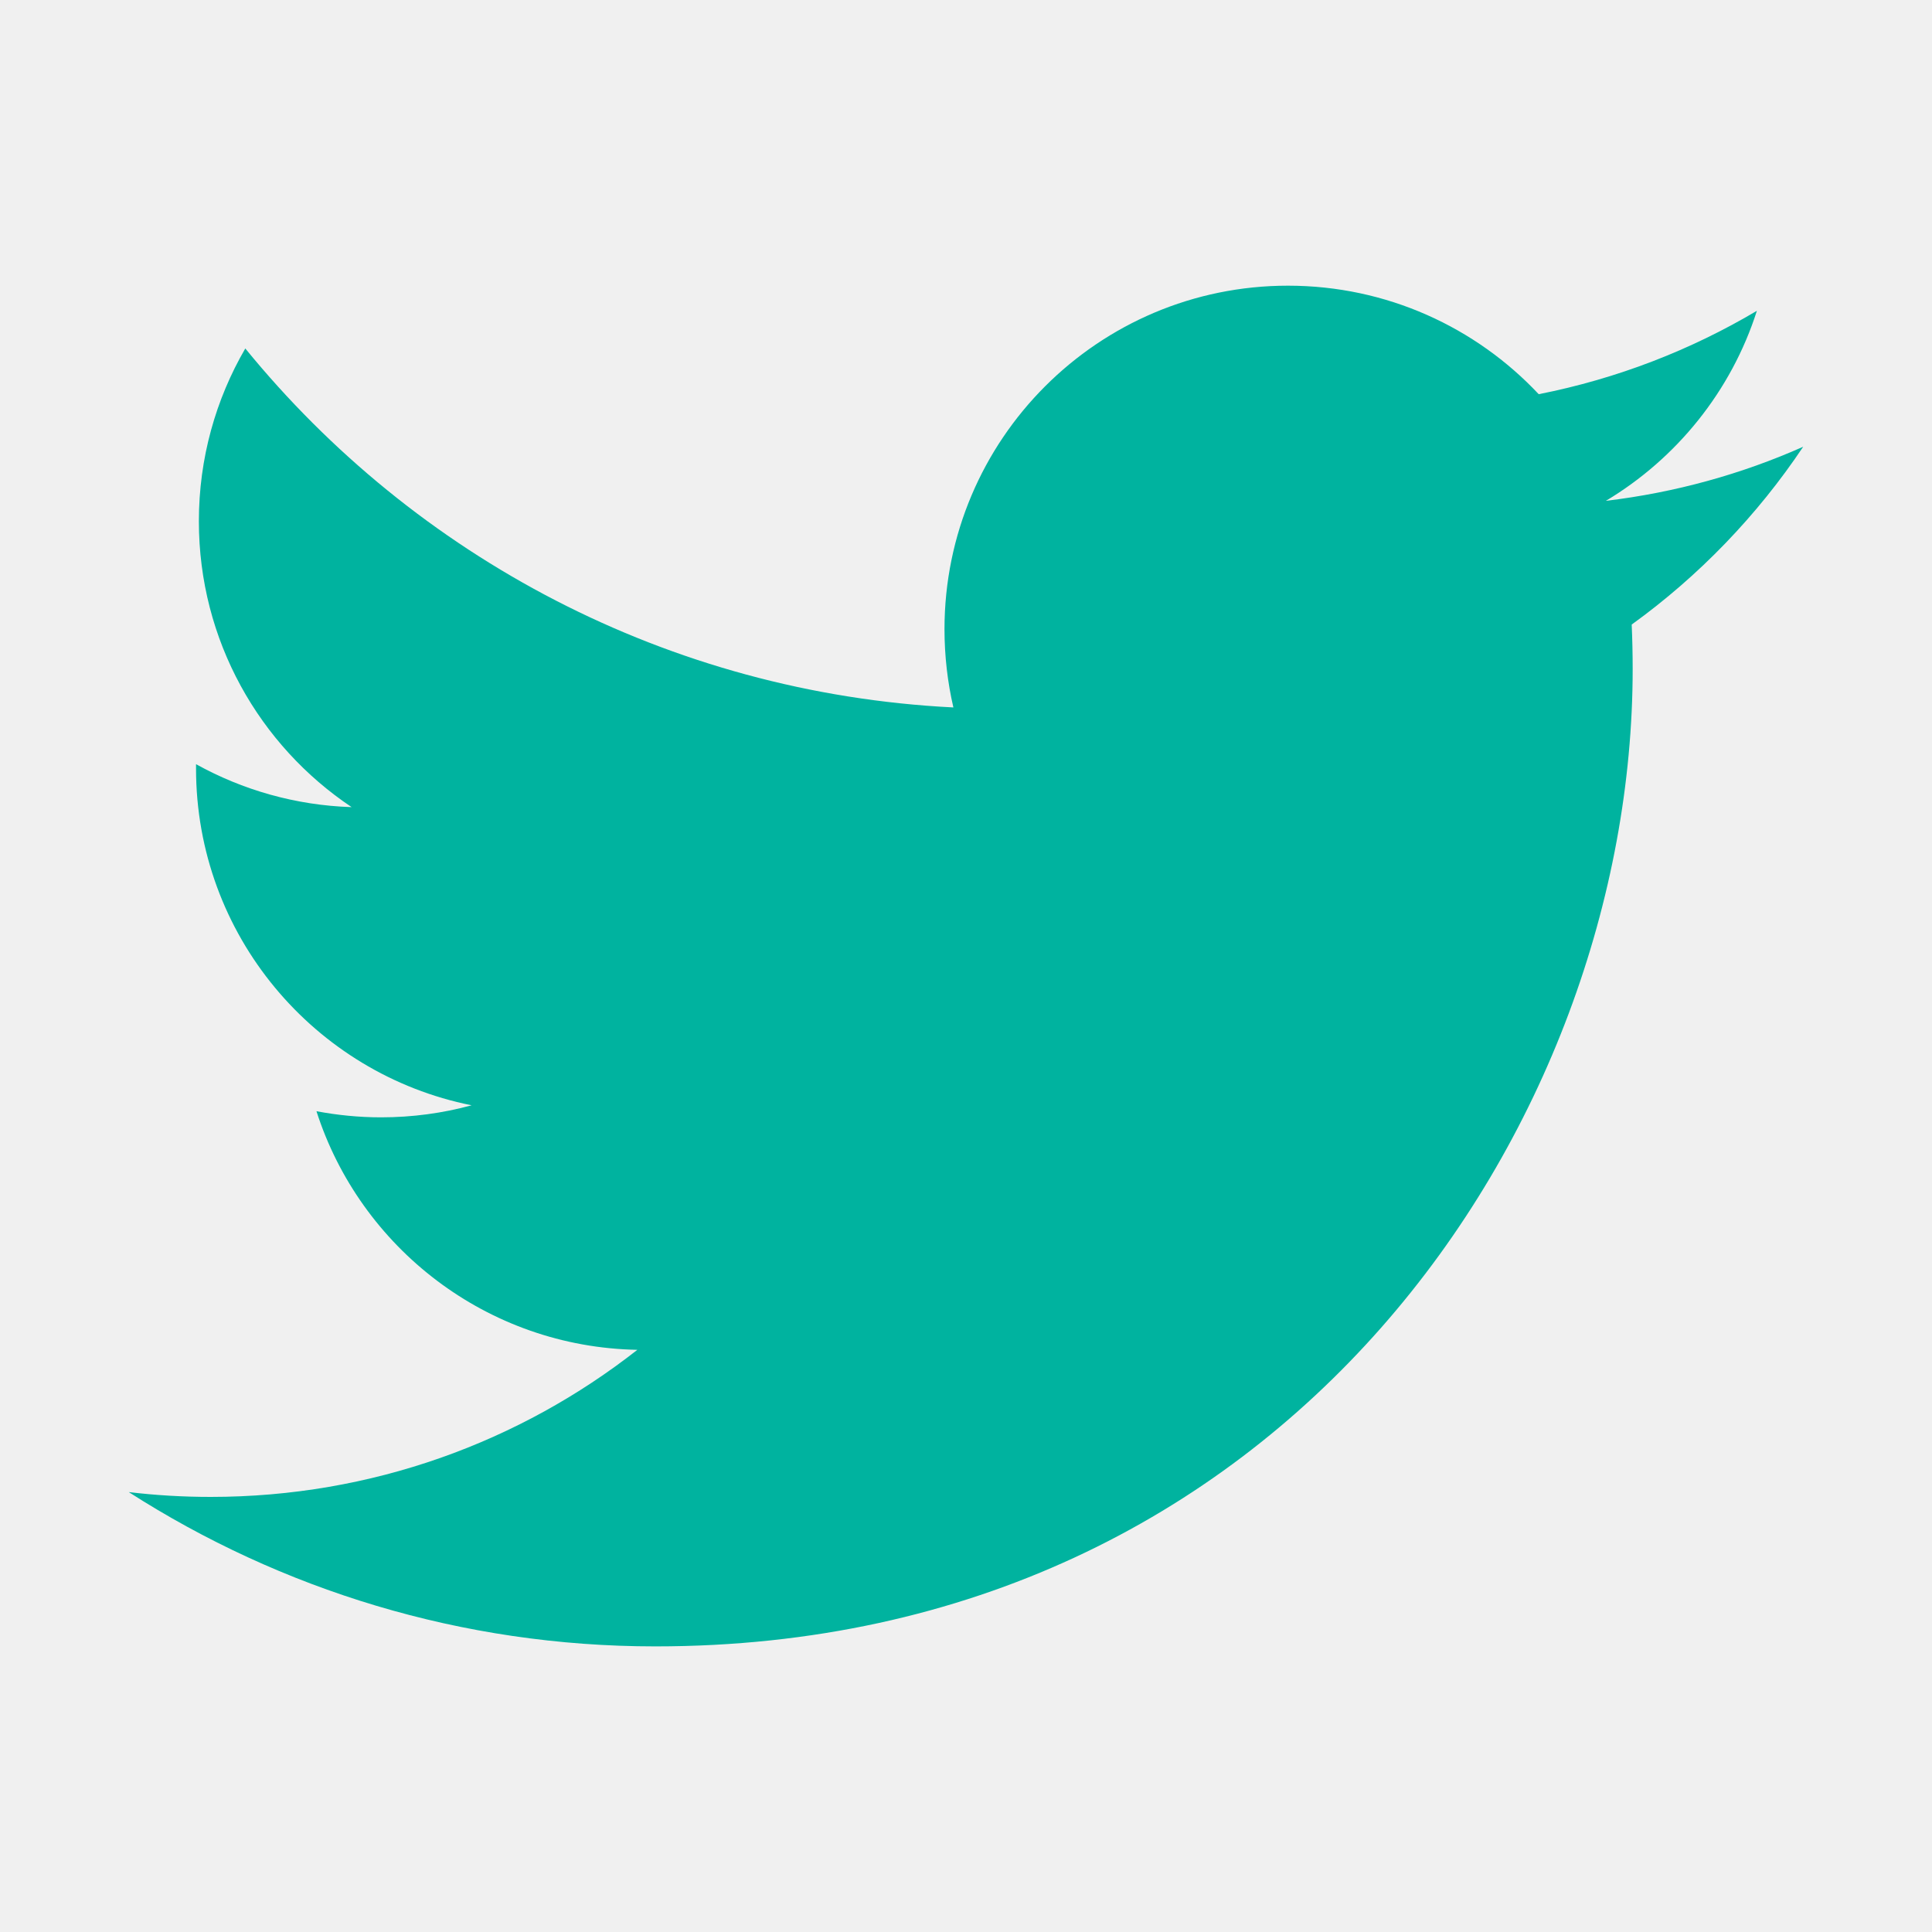
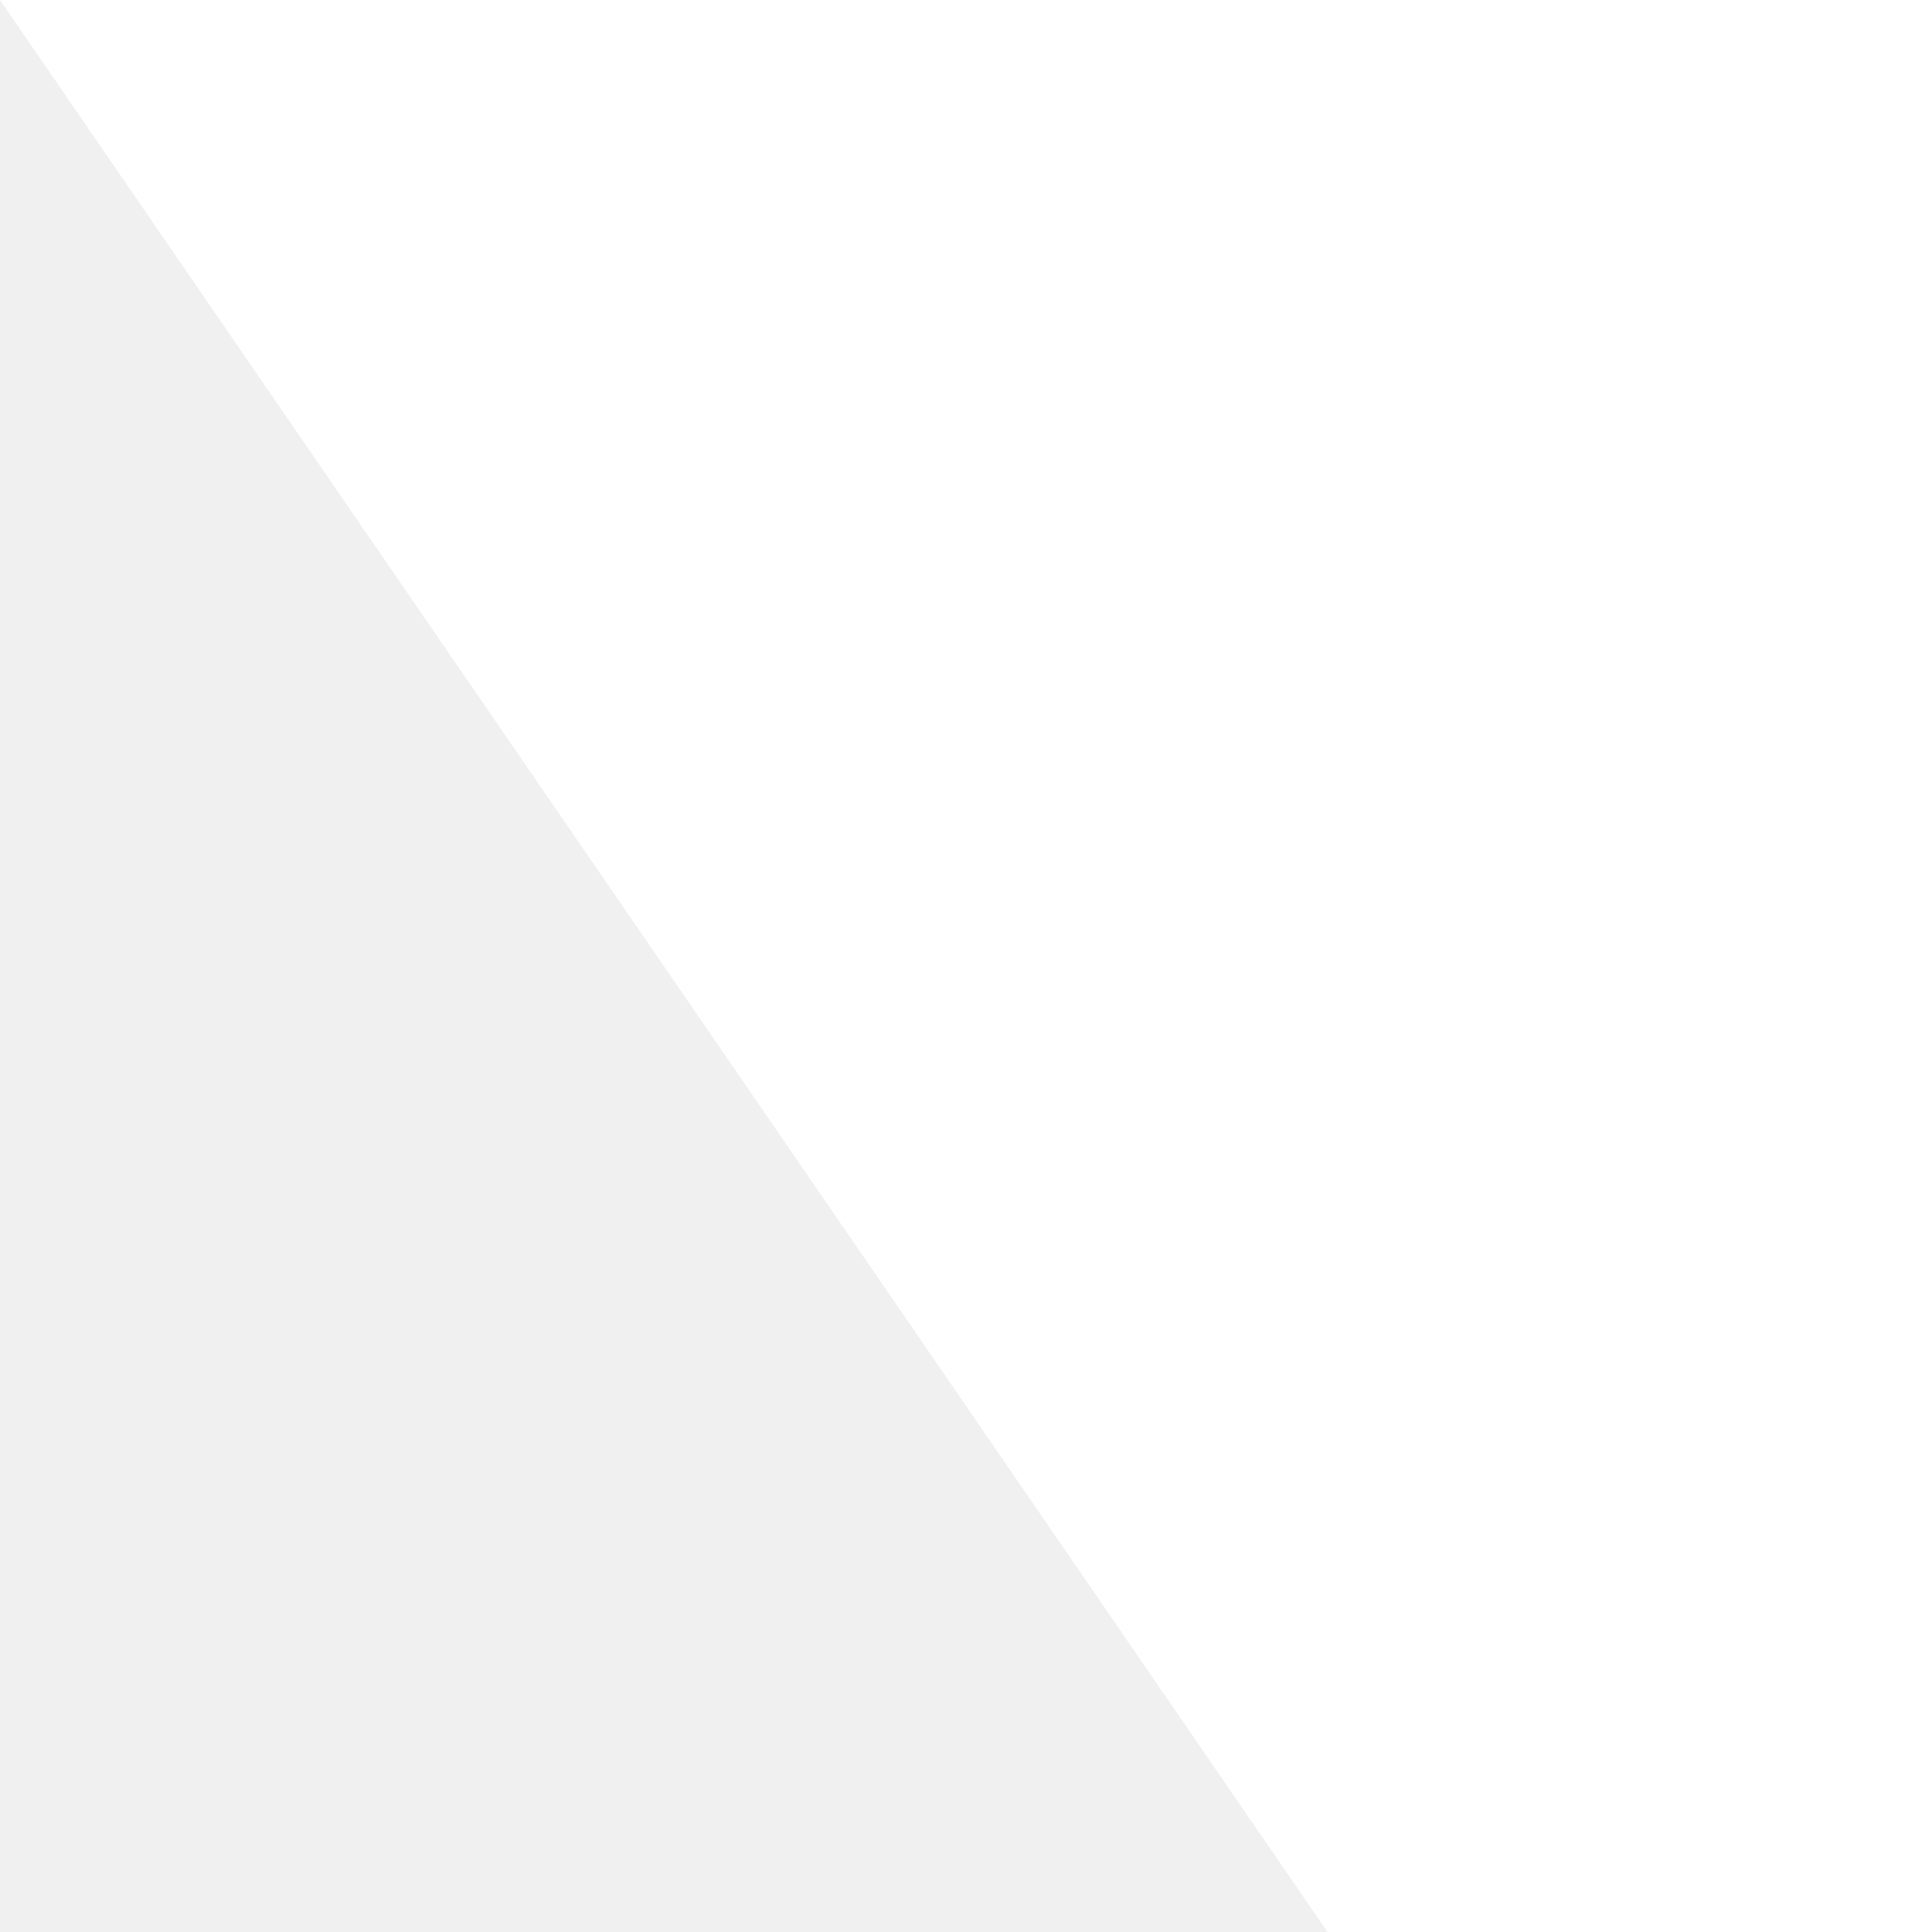
- <svg xmlns="http://www.w3.org/2000/svg" fill="#00b39f" viewBox="0 0 30 30" width="32px" height="32px">
-   <path d="M28,6.937c-0.957,0.425-1.985,0.711-3.064,0.84c1.102-0.66,1.947-1.705,2.345-2.951c-1.03,0.611-2.172,1.055-3.388,1.295 c-0.973-1.037-2.359-1.685-3.893-1.685c-2.946,0-5.334,2.389-5.334,5.334c0,0.418,0.048,0.826,0.138,1.215 c-4.433-0.222-8.363-2.346-10.995-5.574C3.351,6.199,3.088,7.115,3.088,8.094c0,1.85,0.941,3.483,2.372,4.439 c-0.874-0.028-1.697-0.268-2.416-0.667c0,0.023,0,0.044,0,0.067c0,2.585,1.838,4.741,4.279,5.23 c-0.447,0.122-0.919,0.187-1.406,0.187c-0.343,0-0.678-0.034-1.003-0.095c0.679,2.119,2.649,3.662,4.983,3.705 c-1.825,1.431-4.125,2.284-6.625,2.284c-0.43,0-0.855-0.025-1.273-0.075c2.361,1.513,5.164,2.396,8.177,2.396 c9.812,0,15.176-8.128,15.176-15.177c0-0.231-0.005-0.461-0.015-0.69C26.38,8.945,27.285,8.006,28,6.937z" />
+ <svg xmlns="http://www.w3.org/2000/svg" width="32px" height="32px" viewBox="0 0 30 30" fill="#00b39f">
+   <path d="M714.163 519.284L1160.89 0H1055.03L667.137 450.887L357.328 0H0L468.492 681.821L0 1226.37H105.866L515.491 750.218L842.672 1226.37H1200L714.137 519.284H714.163ZM569.165 687.828L521.697 619.934L144.011 79.694H306.615L611.412 515.685L658.88 583.579L1055.08 1150.3H892.476L569.165 687.854V687.828Z" fill="white" />
</svg>
